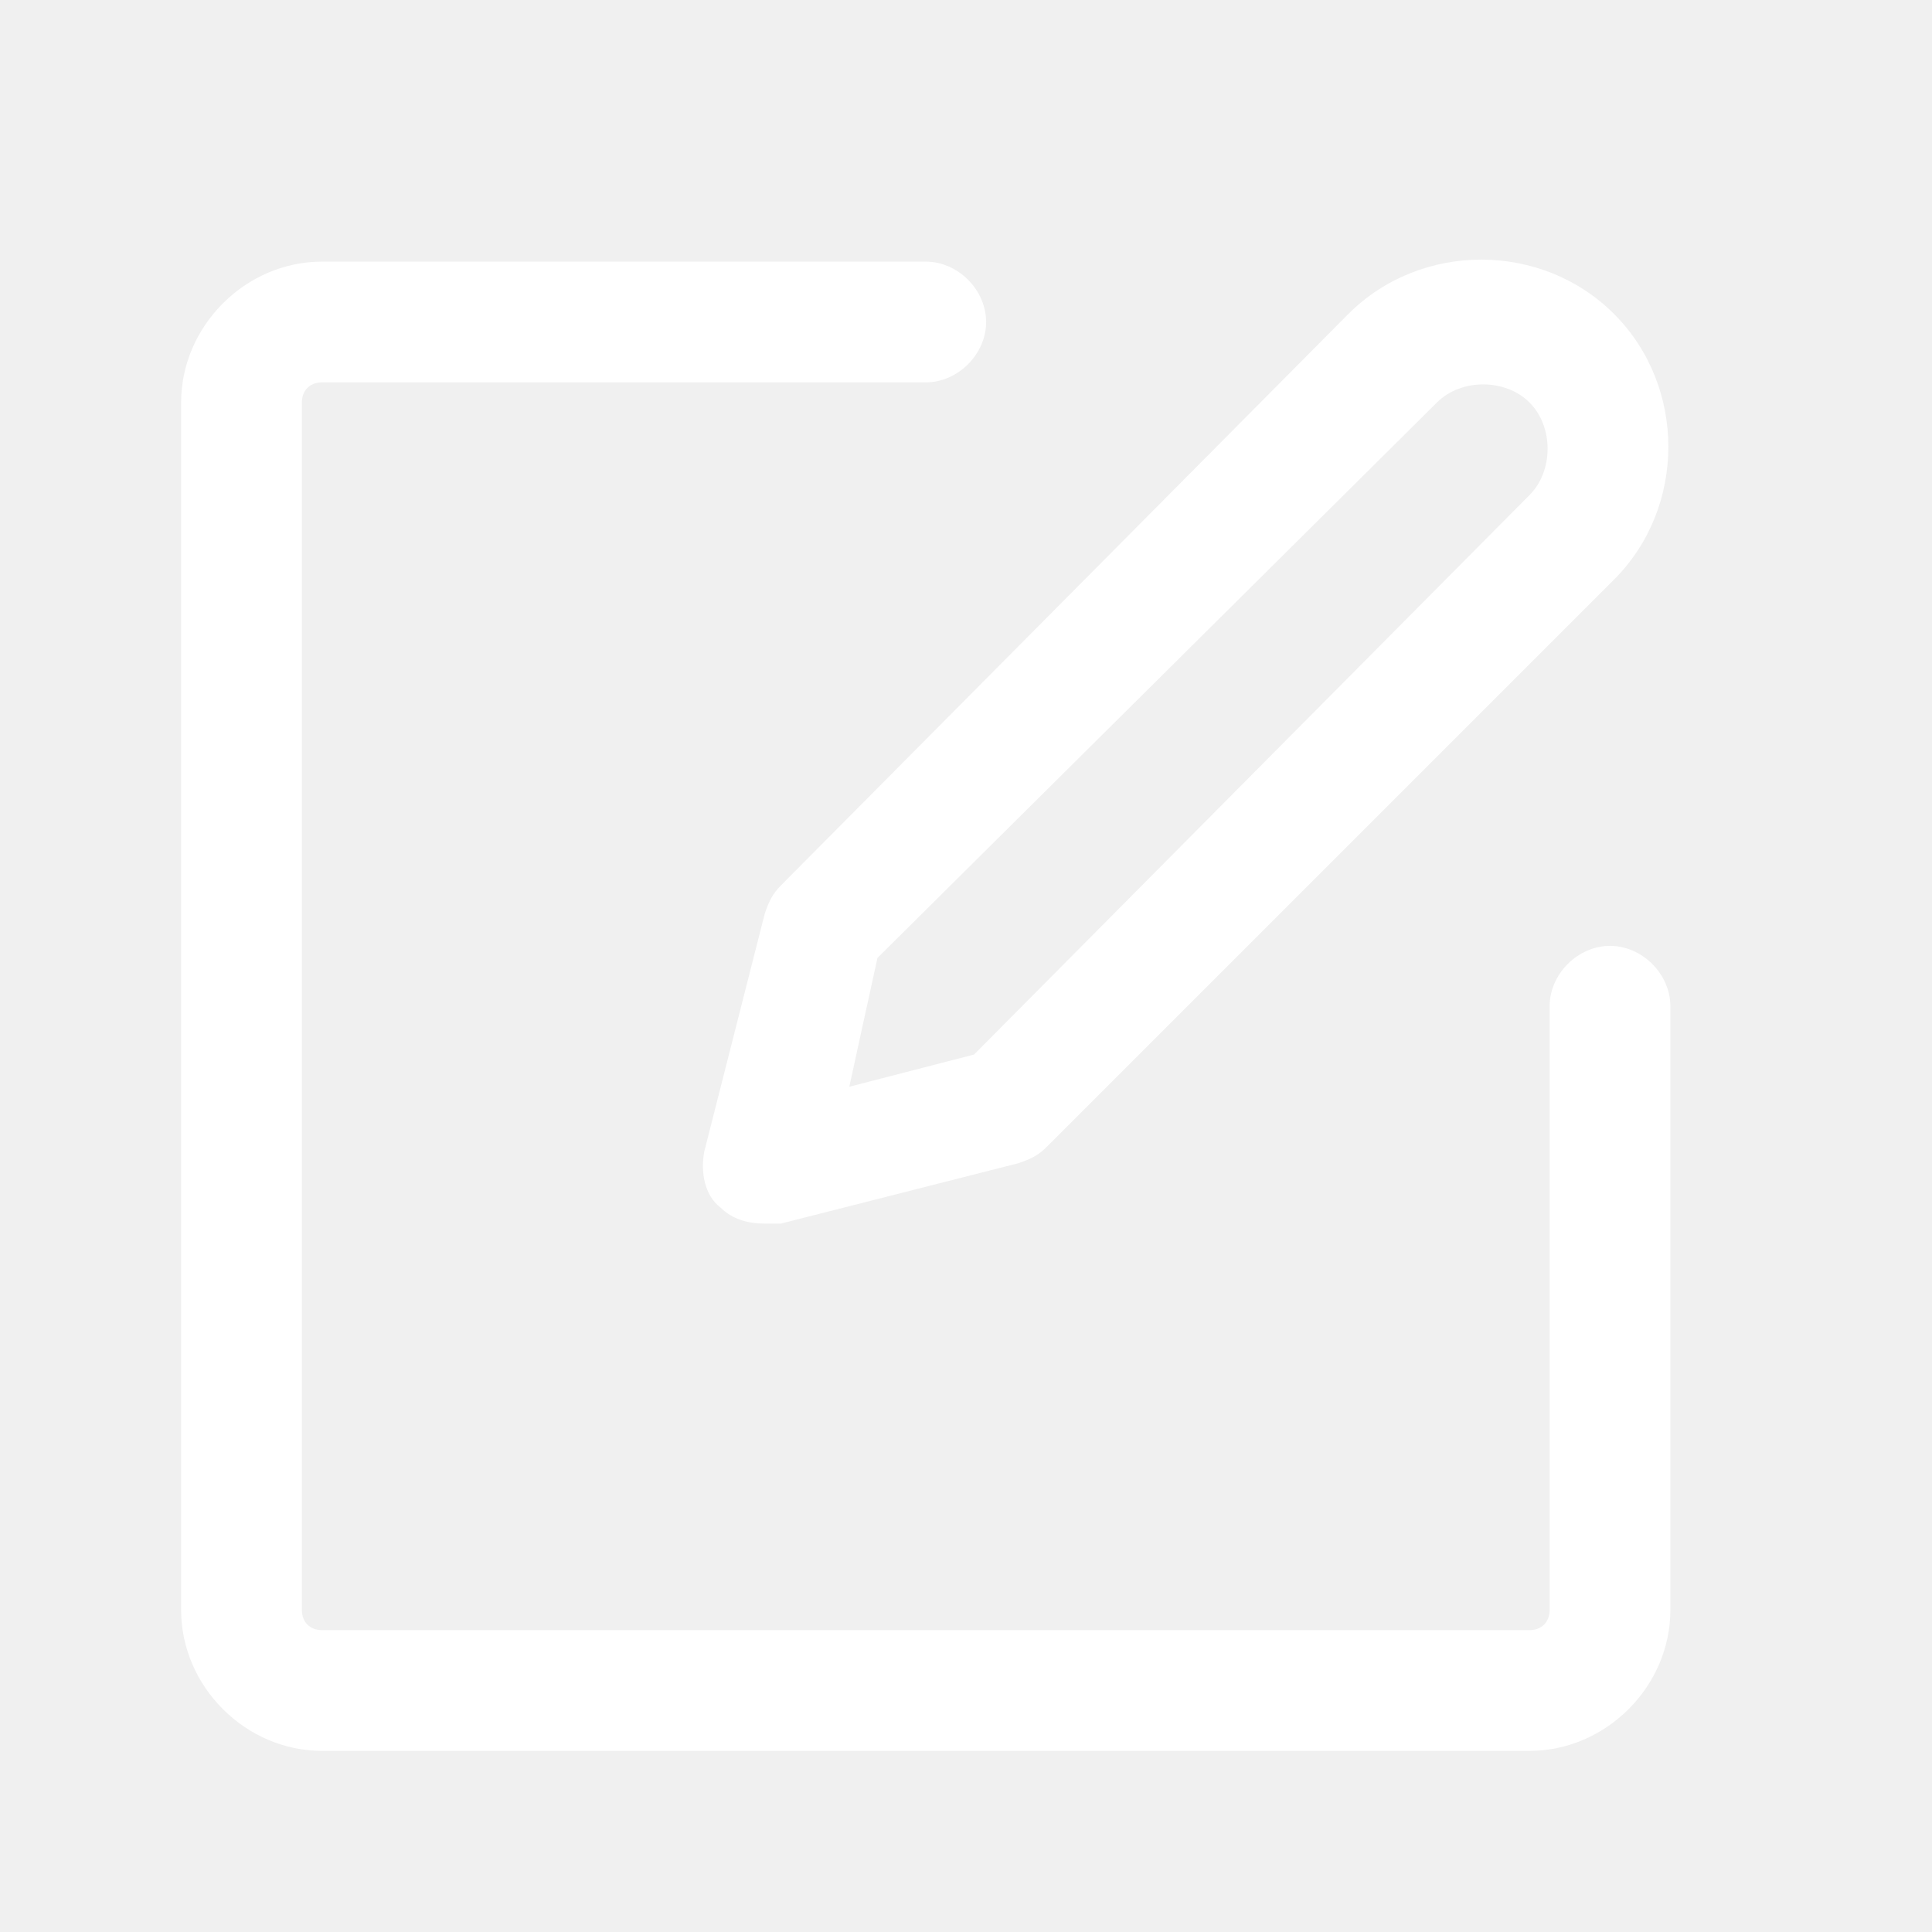
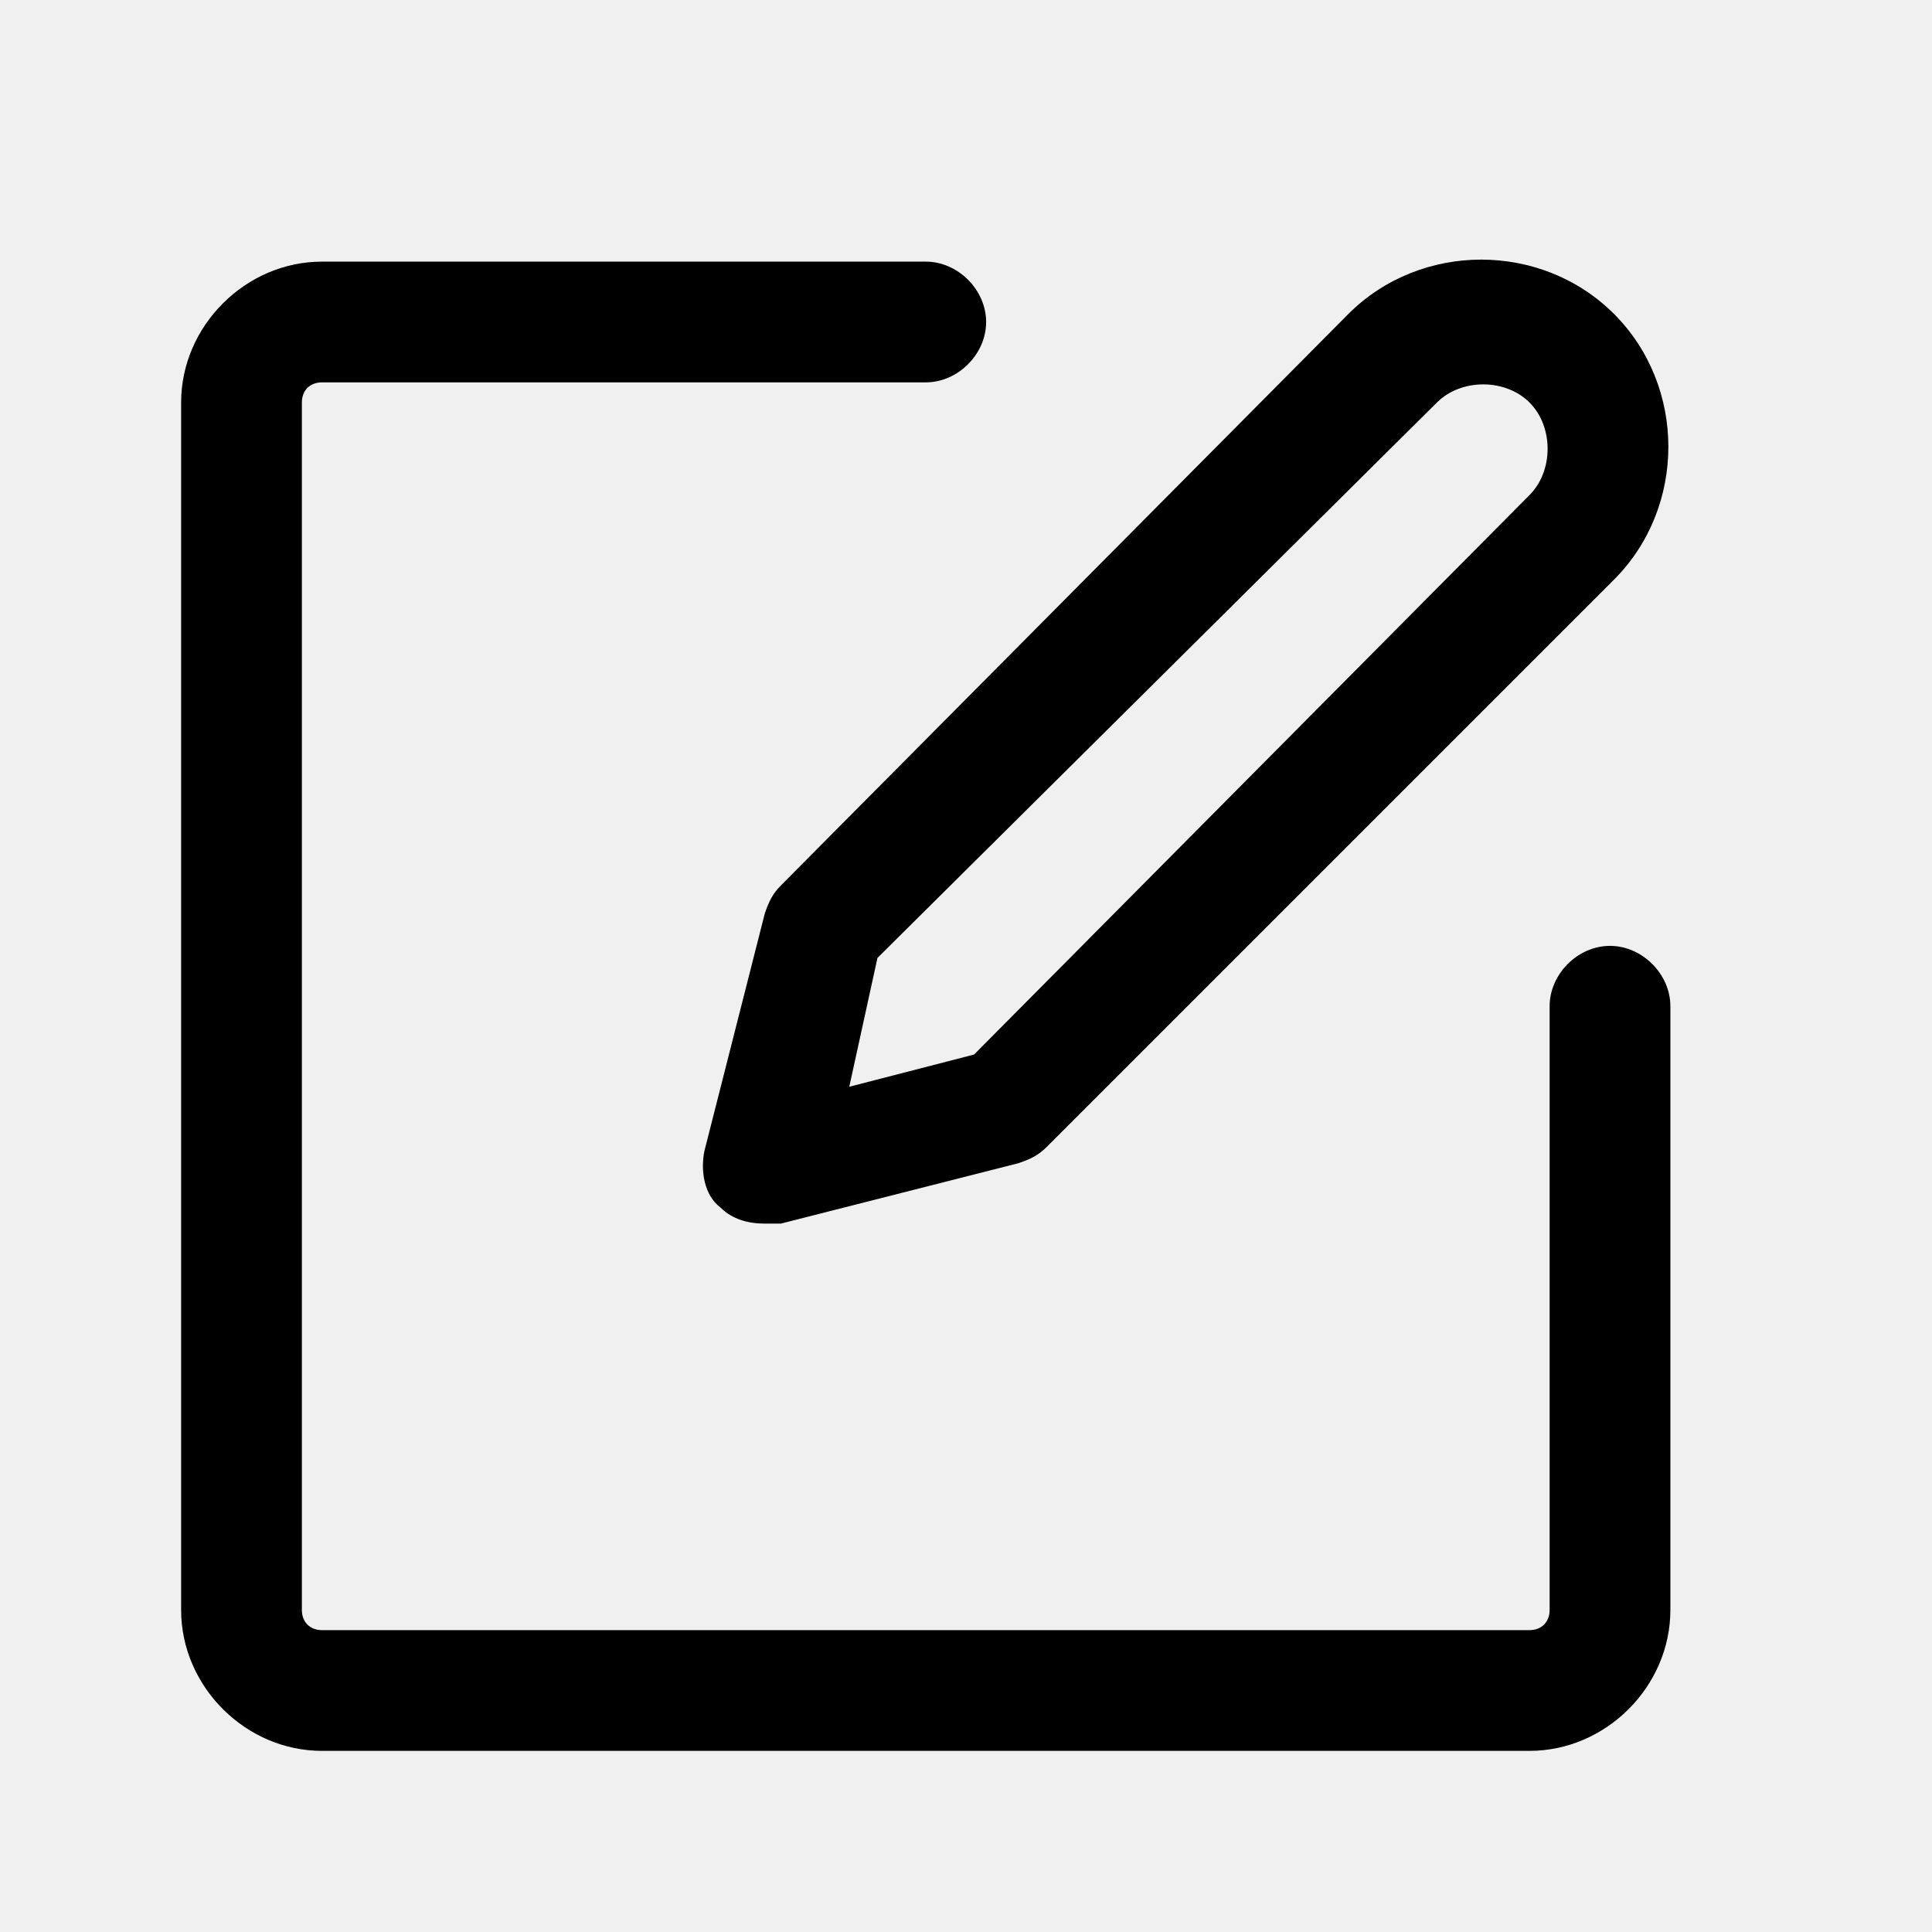
<svg xmlns="http://www.w3.org/2000/svg" t="1697783101778" class="icon" viewBox="0 0 1024 1024" version="1.1" p-id="50864" width="200" height="200">
-   <path d="M853.333 501.333c-17.067 0-32 14.933-32 32v320c0 6.4-4.267 10.667-10.667 10.667H170.667c-6.4 0-10.667-4.267-10.667-10.667V213.333c0-6.4 4.267-10.667 10.667-10.667h320c17.067 0 32-14.933 32-32s-14.933-32-32-32H170.667c-40.533 0-74.667 34.133-74.667 74.667v640c0 40.533 34.133 74.667 74.667 74.667h640c40.533 0 74.667-34.133 74.667-74.667V533.333c0-17.067-14.933-32-32-32z" fill="#ffffff" p-id="50865" />
-   <path d="M405.333 484.267l-32 125.867c-2.133 10.667 0 23.467 8.533 29.867 6.4 6.4 14.933 8.533 23.467 8.533h8.533l125.867-32c6.4-2.133 10.667-4.267 14.933-8.533l300.8-300.8c38.4-38.4 38.4-102.4 0-140.8-38.4-38.4-102.4-38.4-140.8 0L413.867 469.333c-4.267 4.267-6.4 8.533-8.533 14.933z m59.733 23.467L761.6 213.333c12.8-12.8 36.267-12.8 49.067 0 12.8 12.8 12.8 36.267 0 49.067L516.267 558.933l-66.133 17.067 14.933-68.267z" fill="#ffffff" p-id="50866" />
+   <path d="M853.333 501.333c-17.067 0-32 14.933-32 32v320c0 6.4-4.267 10.667-10.667 10.667H170.667c-6.4 0-10.667-4.267-10.667-10.667V213.333c0-6.4 4.267-10.667 10.667-10.667h320c17.067 0 32-14.933 32-32s-14.933-32-32-32H170.667c-40.533 0-74.667 34.133-74.667 74.667v640c0 40.533 34.133 74.667 74.667 74.667h640c40.533 0 74.667-34.133 74.667-74.667V533.333c0-17.067-14.933-32-32-32z" fill="#000000" p-id="50865" />
+   <path d="M405.333 484.267l-32 125.867c-2.133 10.667 0 23.467 8.533 29.867 6.4 6.4 14.933 8.533 23.467 8.533h8.533l125.867-32c6.4-2.133 10.667-4.267 14.933-8.533l300.8-300.8c38.4-38.4 38.4-102.4 0-140.8-38.4-38.4-102.4-38.4-140.8 0L413.867 469.333c-4.267 4.267-6.4 8.533-8.533 14.933z m59.733 23.467L761.6 213.333c12.8-12.8 36.267-12.8 49.067 0 12.8 12.8 12.8 36.267 0 49.067L516.267 558.933l-66.133 17.067 14.933-68.267z" fill="#000000" p-id="50866" />
</svg>
